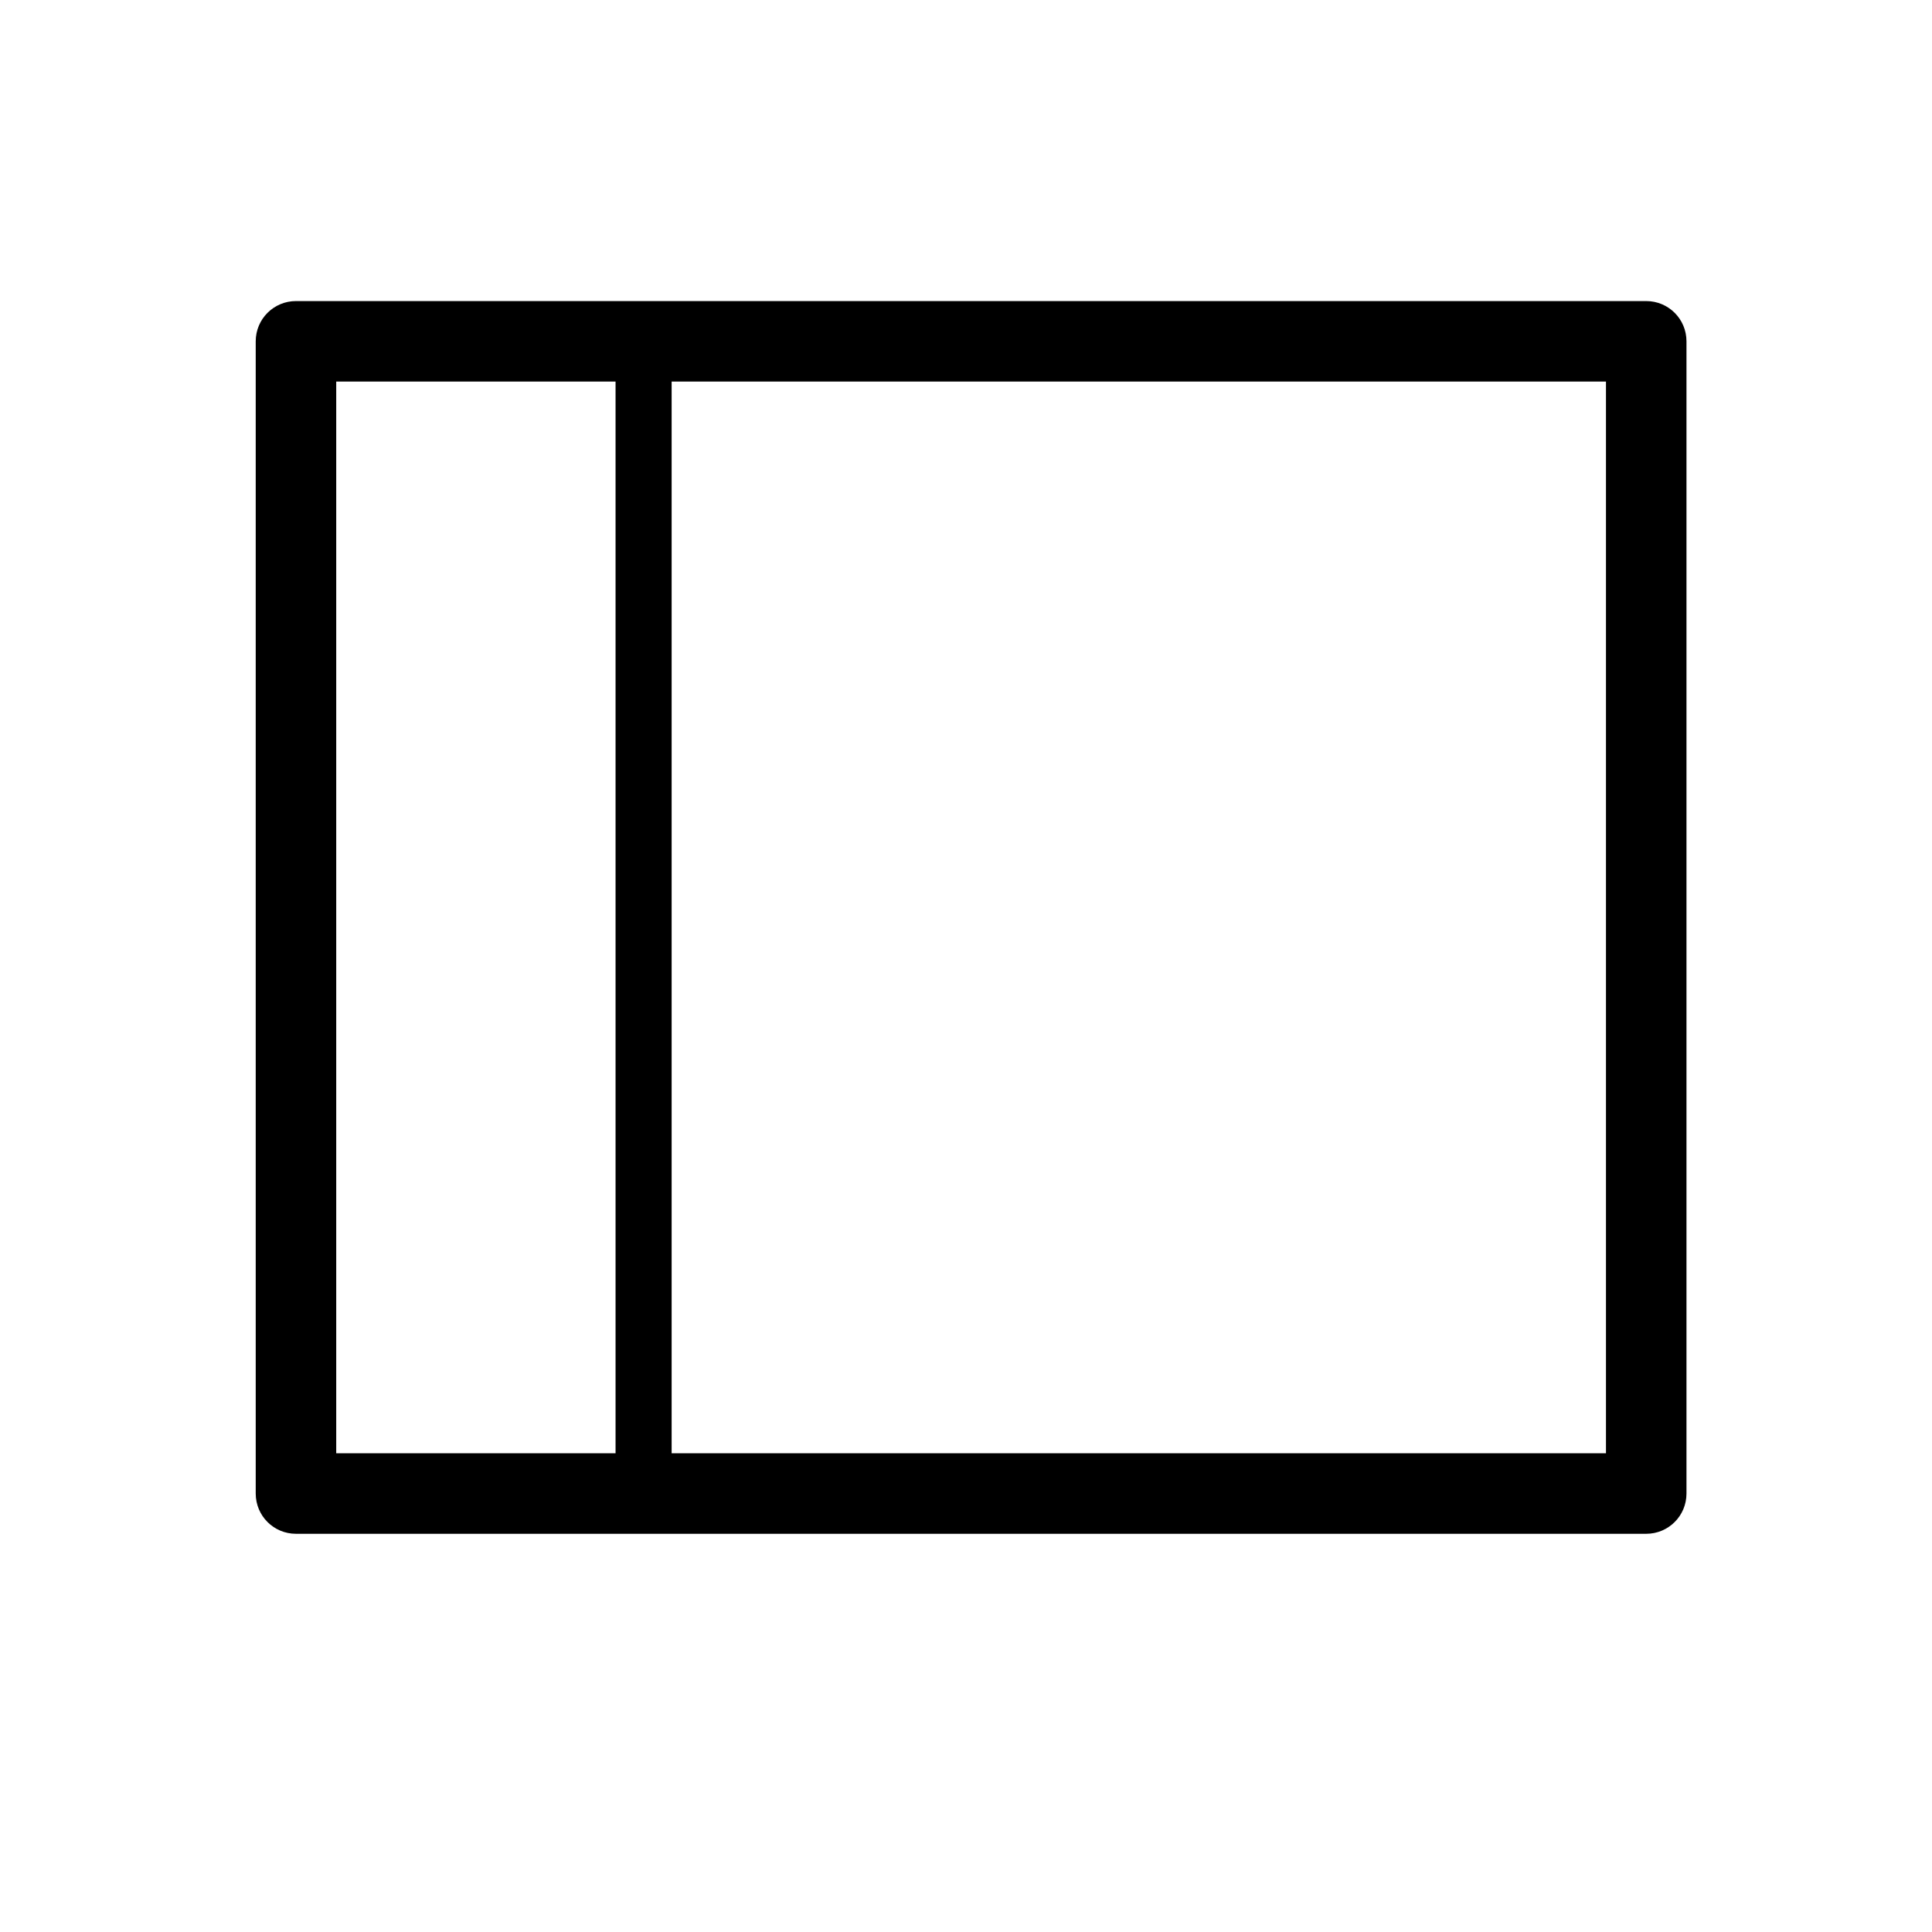
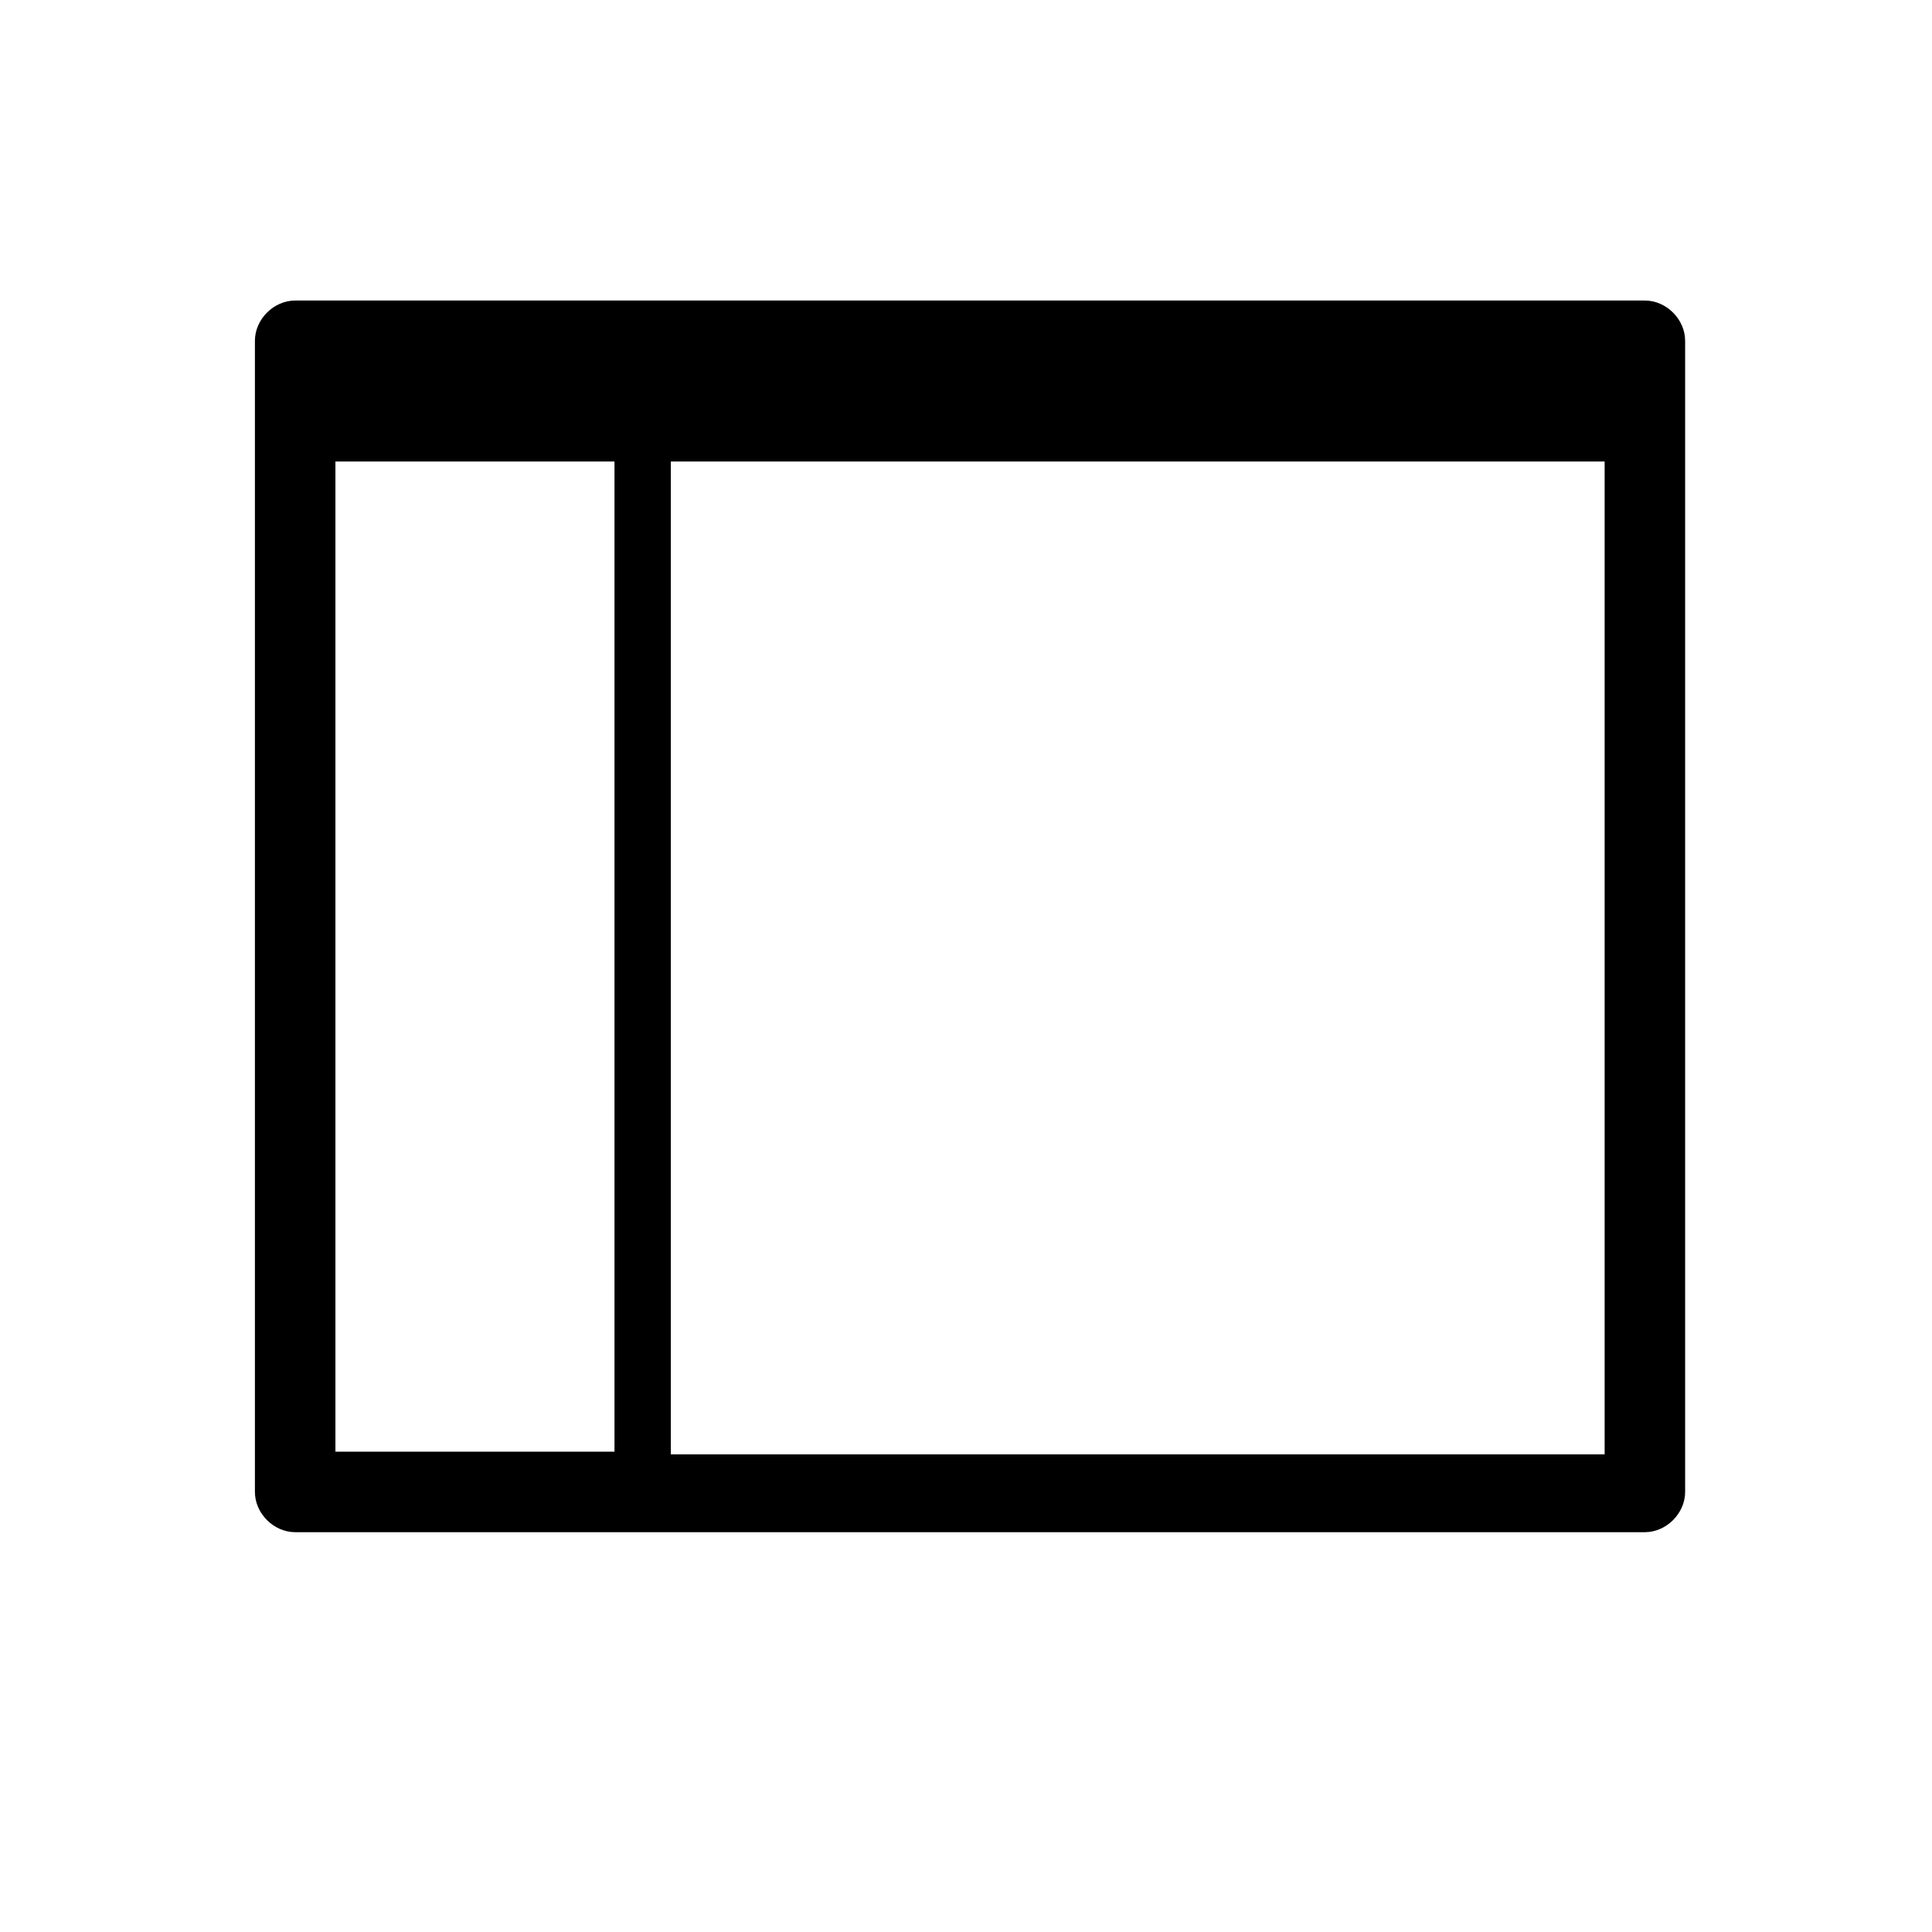
- <svg xmlns="http://www.w3.org/2000/svg" viewBox="0 0 72 72">
-   <defs>
-     <style>
-       .cls-1 {
-         fill: none;
-       }
-     </style>
-   </defs>
-   <g id="SVG_icons" data-name="SVG icons">
-     <path d="M61.35,11.22H11.03c-.83,0-1.5.67-1.5,1.5v42.94c0,.83.67,1.5,1.5,1.5h50.32c.83,0,1.5-.67,1.5-1.5V12.72c0-.83-.67-1.5-1.5-1.5ZM12.53,14.22h10.41v39.94h-10.41V14.22ZM59.85,54.16H25.03V14.22h34.82v39.94Z" />
-   </g>
-   <g id="Rectangles">
-     <rect class="cls-1" x=".36" y=".36" width="71.28" height="71.28" />
+ <svg xmlns="http://www.w3.org/2000/svg" id="Layer_1" version="1.1" viewBox="0 0 72 72">
+   <g id="SVG_icons">
+     <path d="M61.3,11.2H11c-.8,0-1.5.7-1.5,1.5v42.9c0,.8.7,1.5,1.5,1.5h50.3c.8,0,1.5-.7,1.5-1.5V12.7c0-.8-.7-1.5-1.5-1.5ZM12.5,17.2h10.4v36.9h-10.4s0-36.9,0-36.9ZM59.8,54.2H25V17.2h34.8v36.9Z" />
  </g>
</svg>
